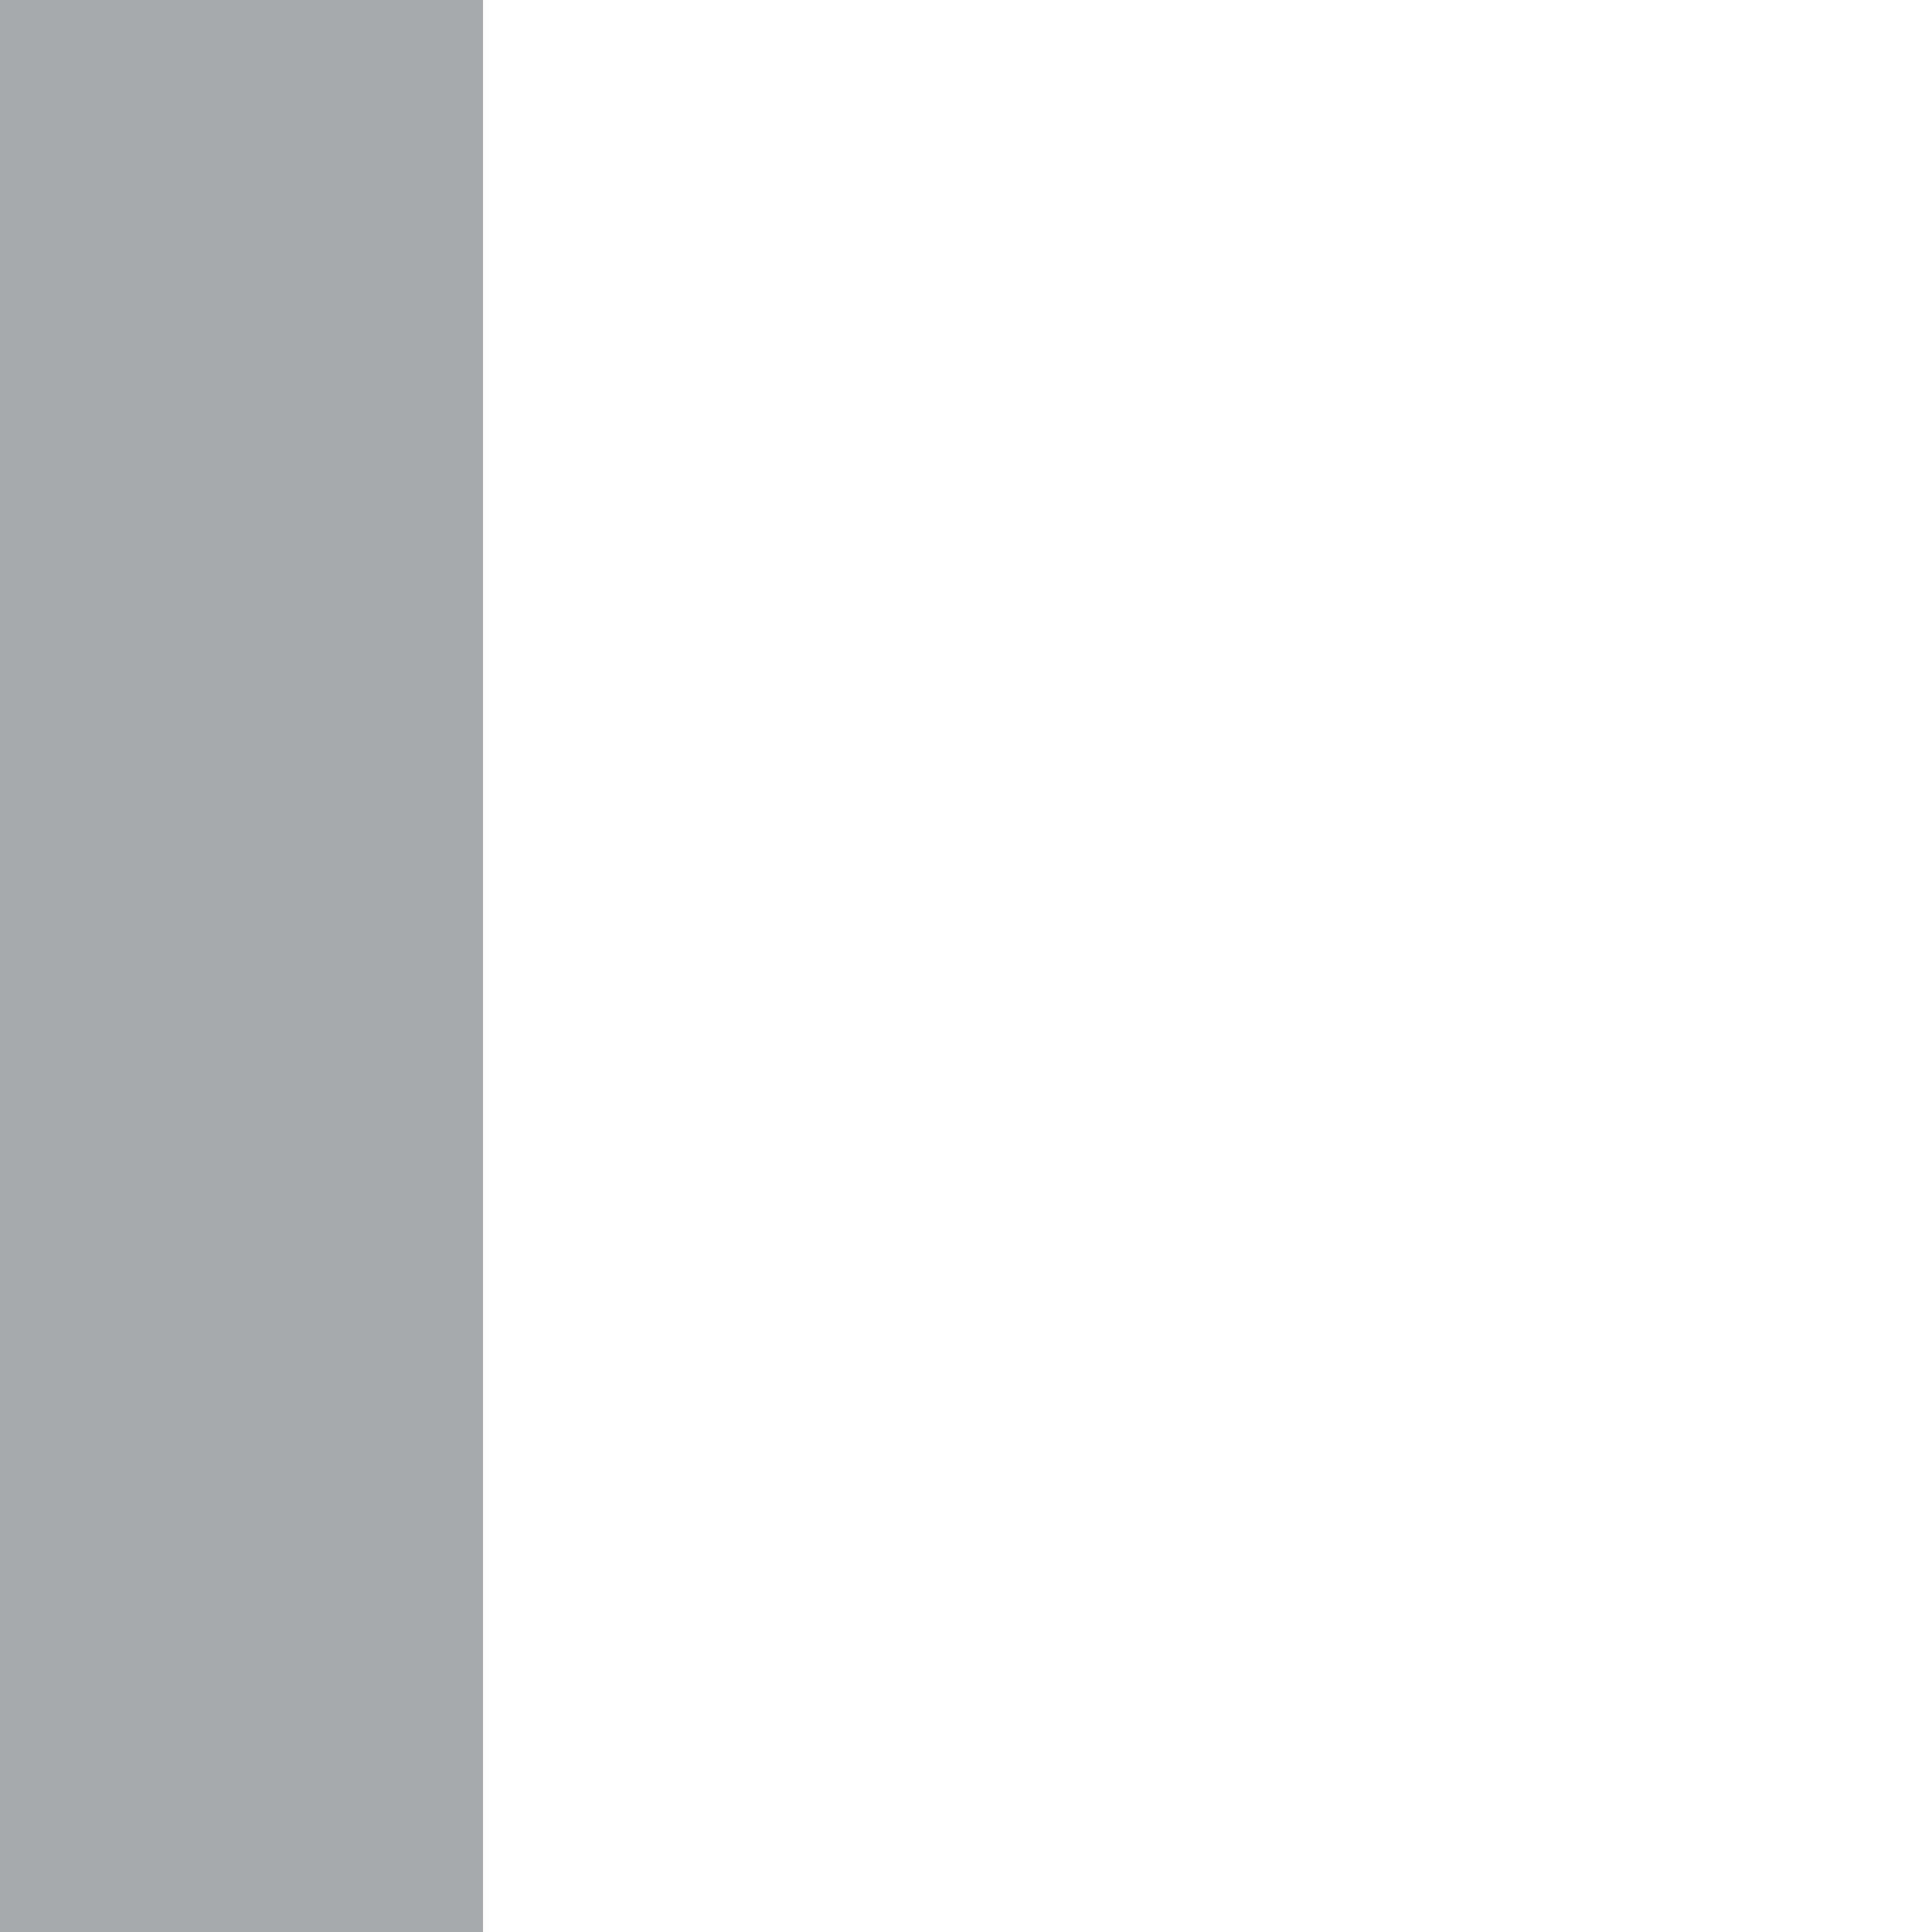
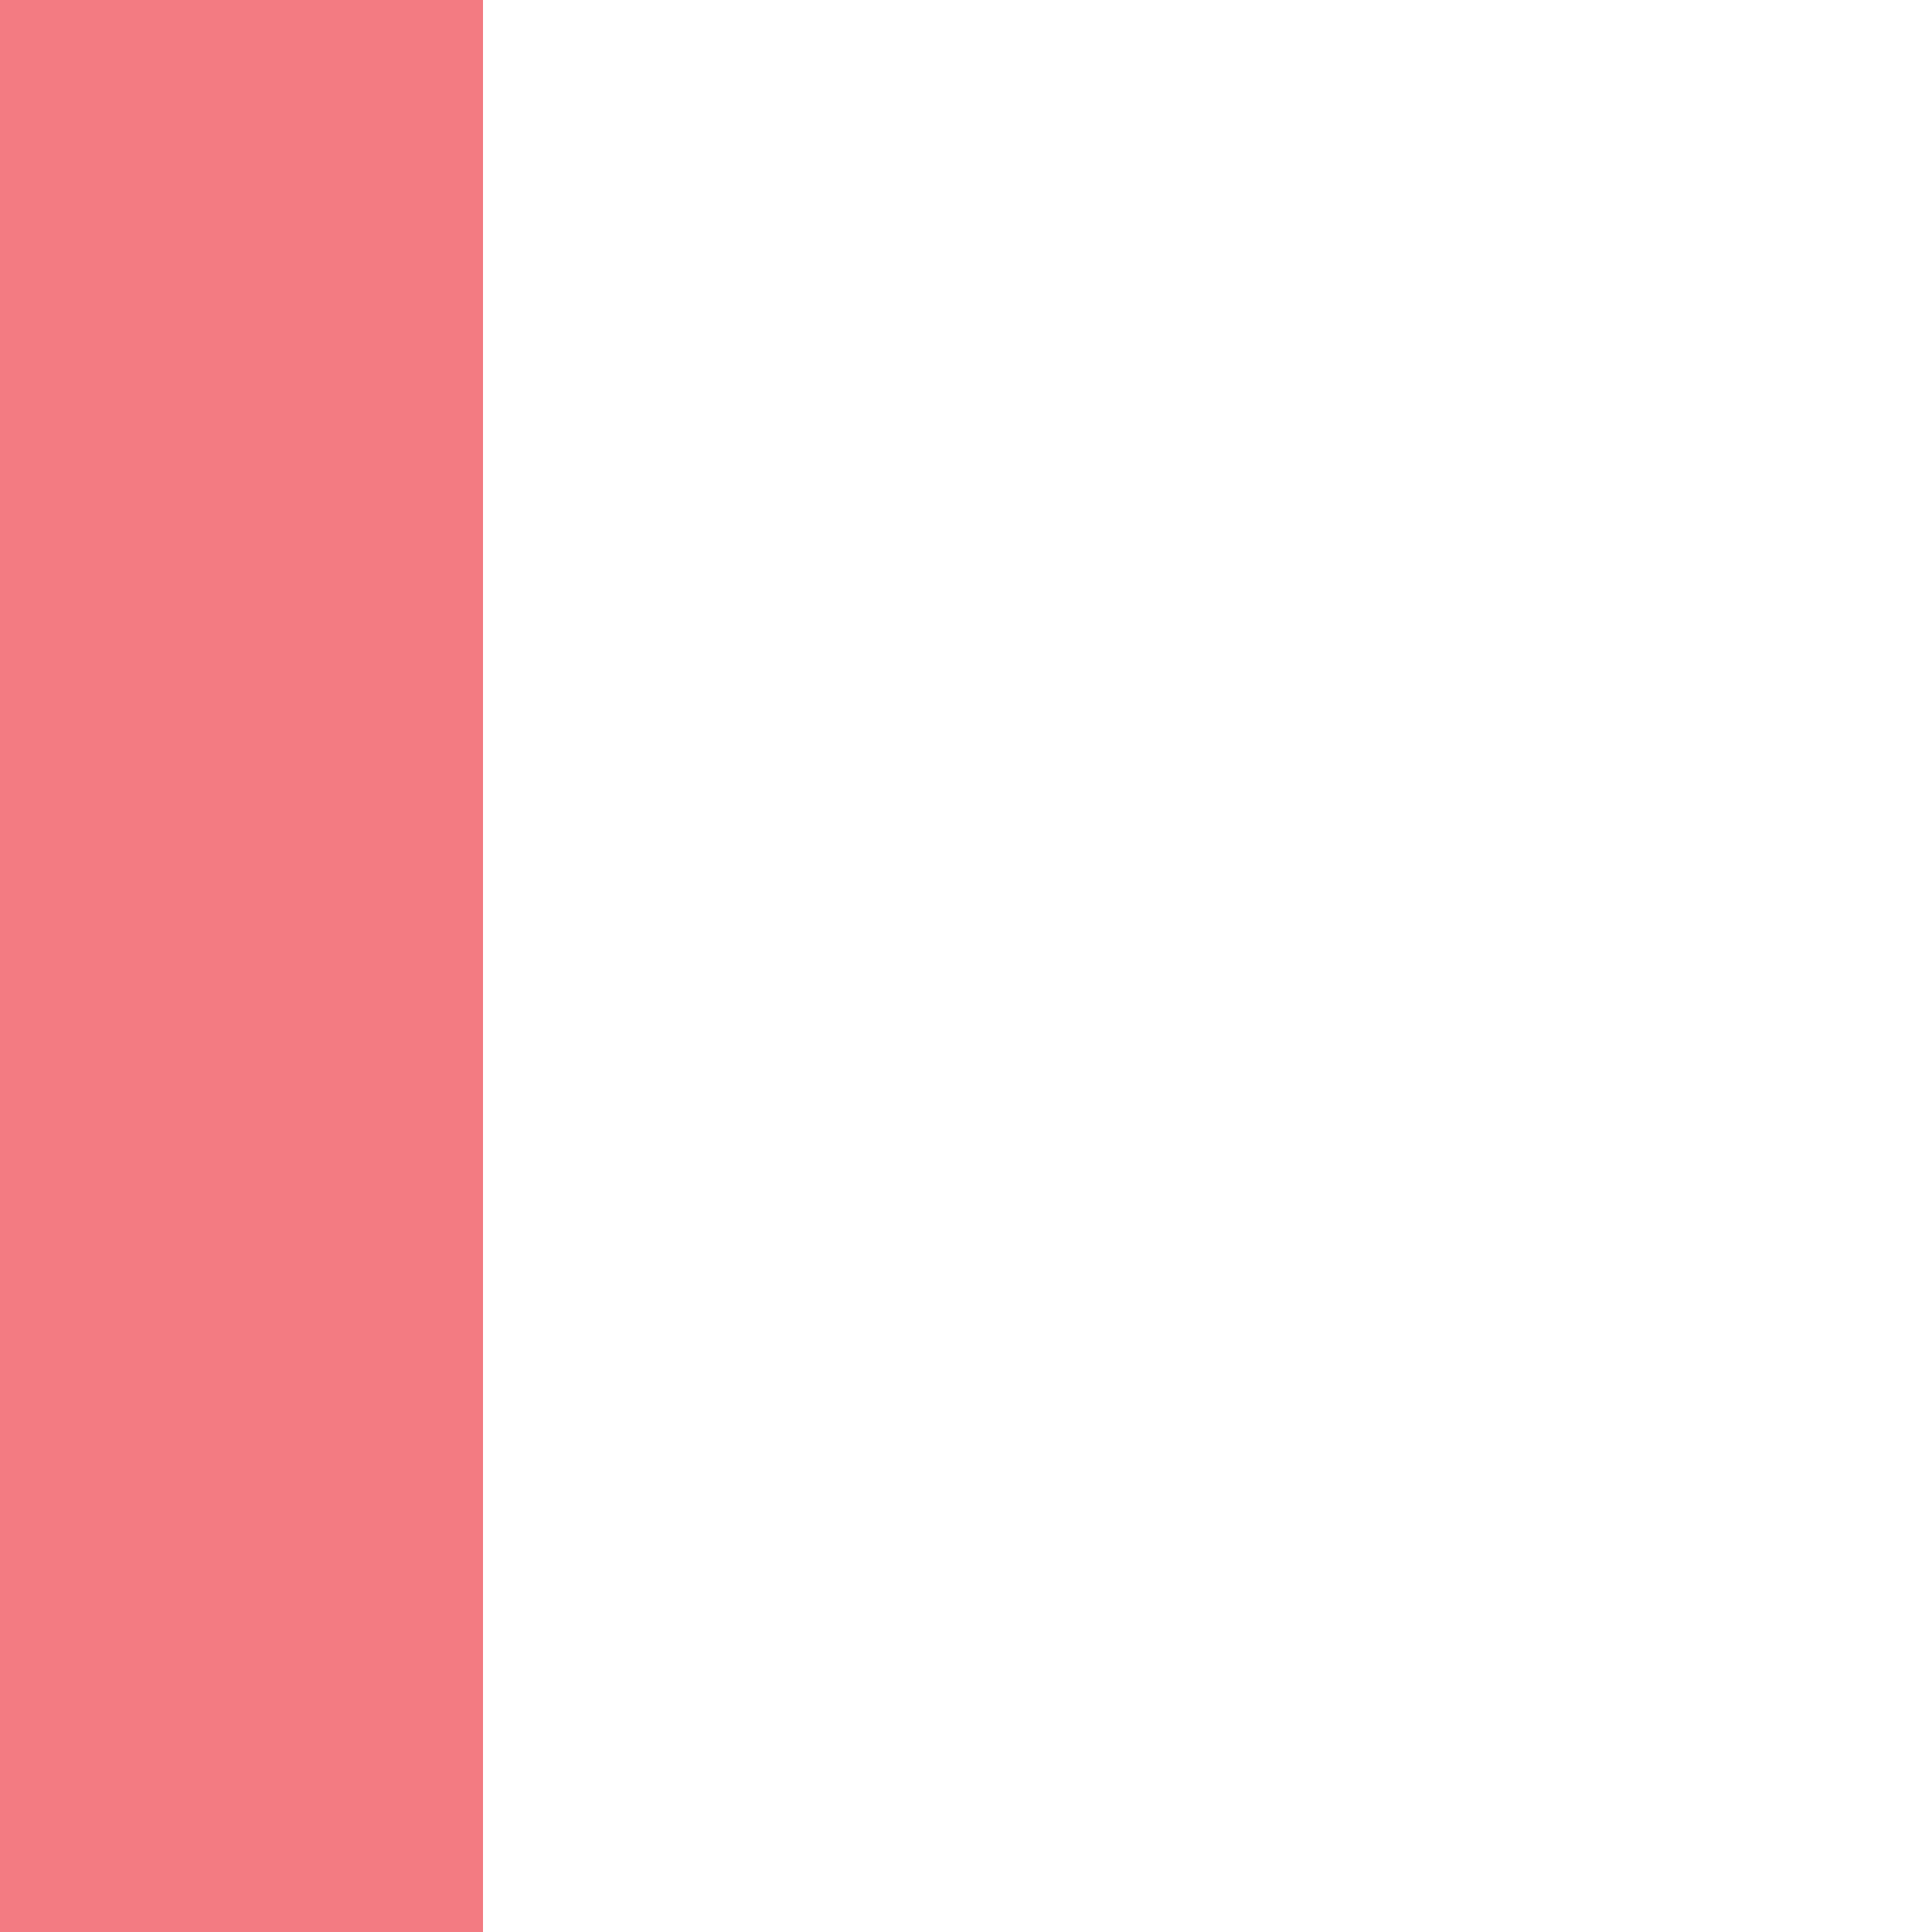
<svg xmlns="http://www.w3.org/2000/svg" version="1.1" id="layer1" x="0px" y="0px" viewBox="0 0 100 100" enable-background="new 0 0 100 100" xml:space="preserve">
  <g id="layer1">
    <rect class="color1" fill="#FFFFFF" width="100" height="100" />
-     <rect class="color0" fill="#A7A9AC" width="25" height="100" />
+     <rect class="color0" fill="#F37B82" width="25" height="100" />
  </g>
</svg>
